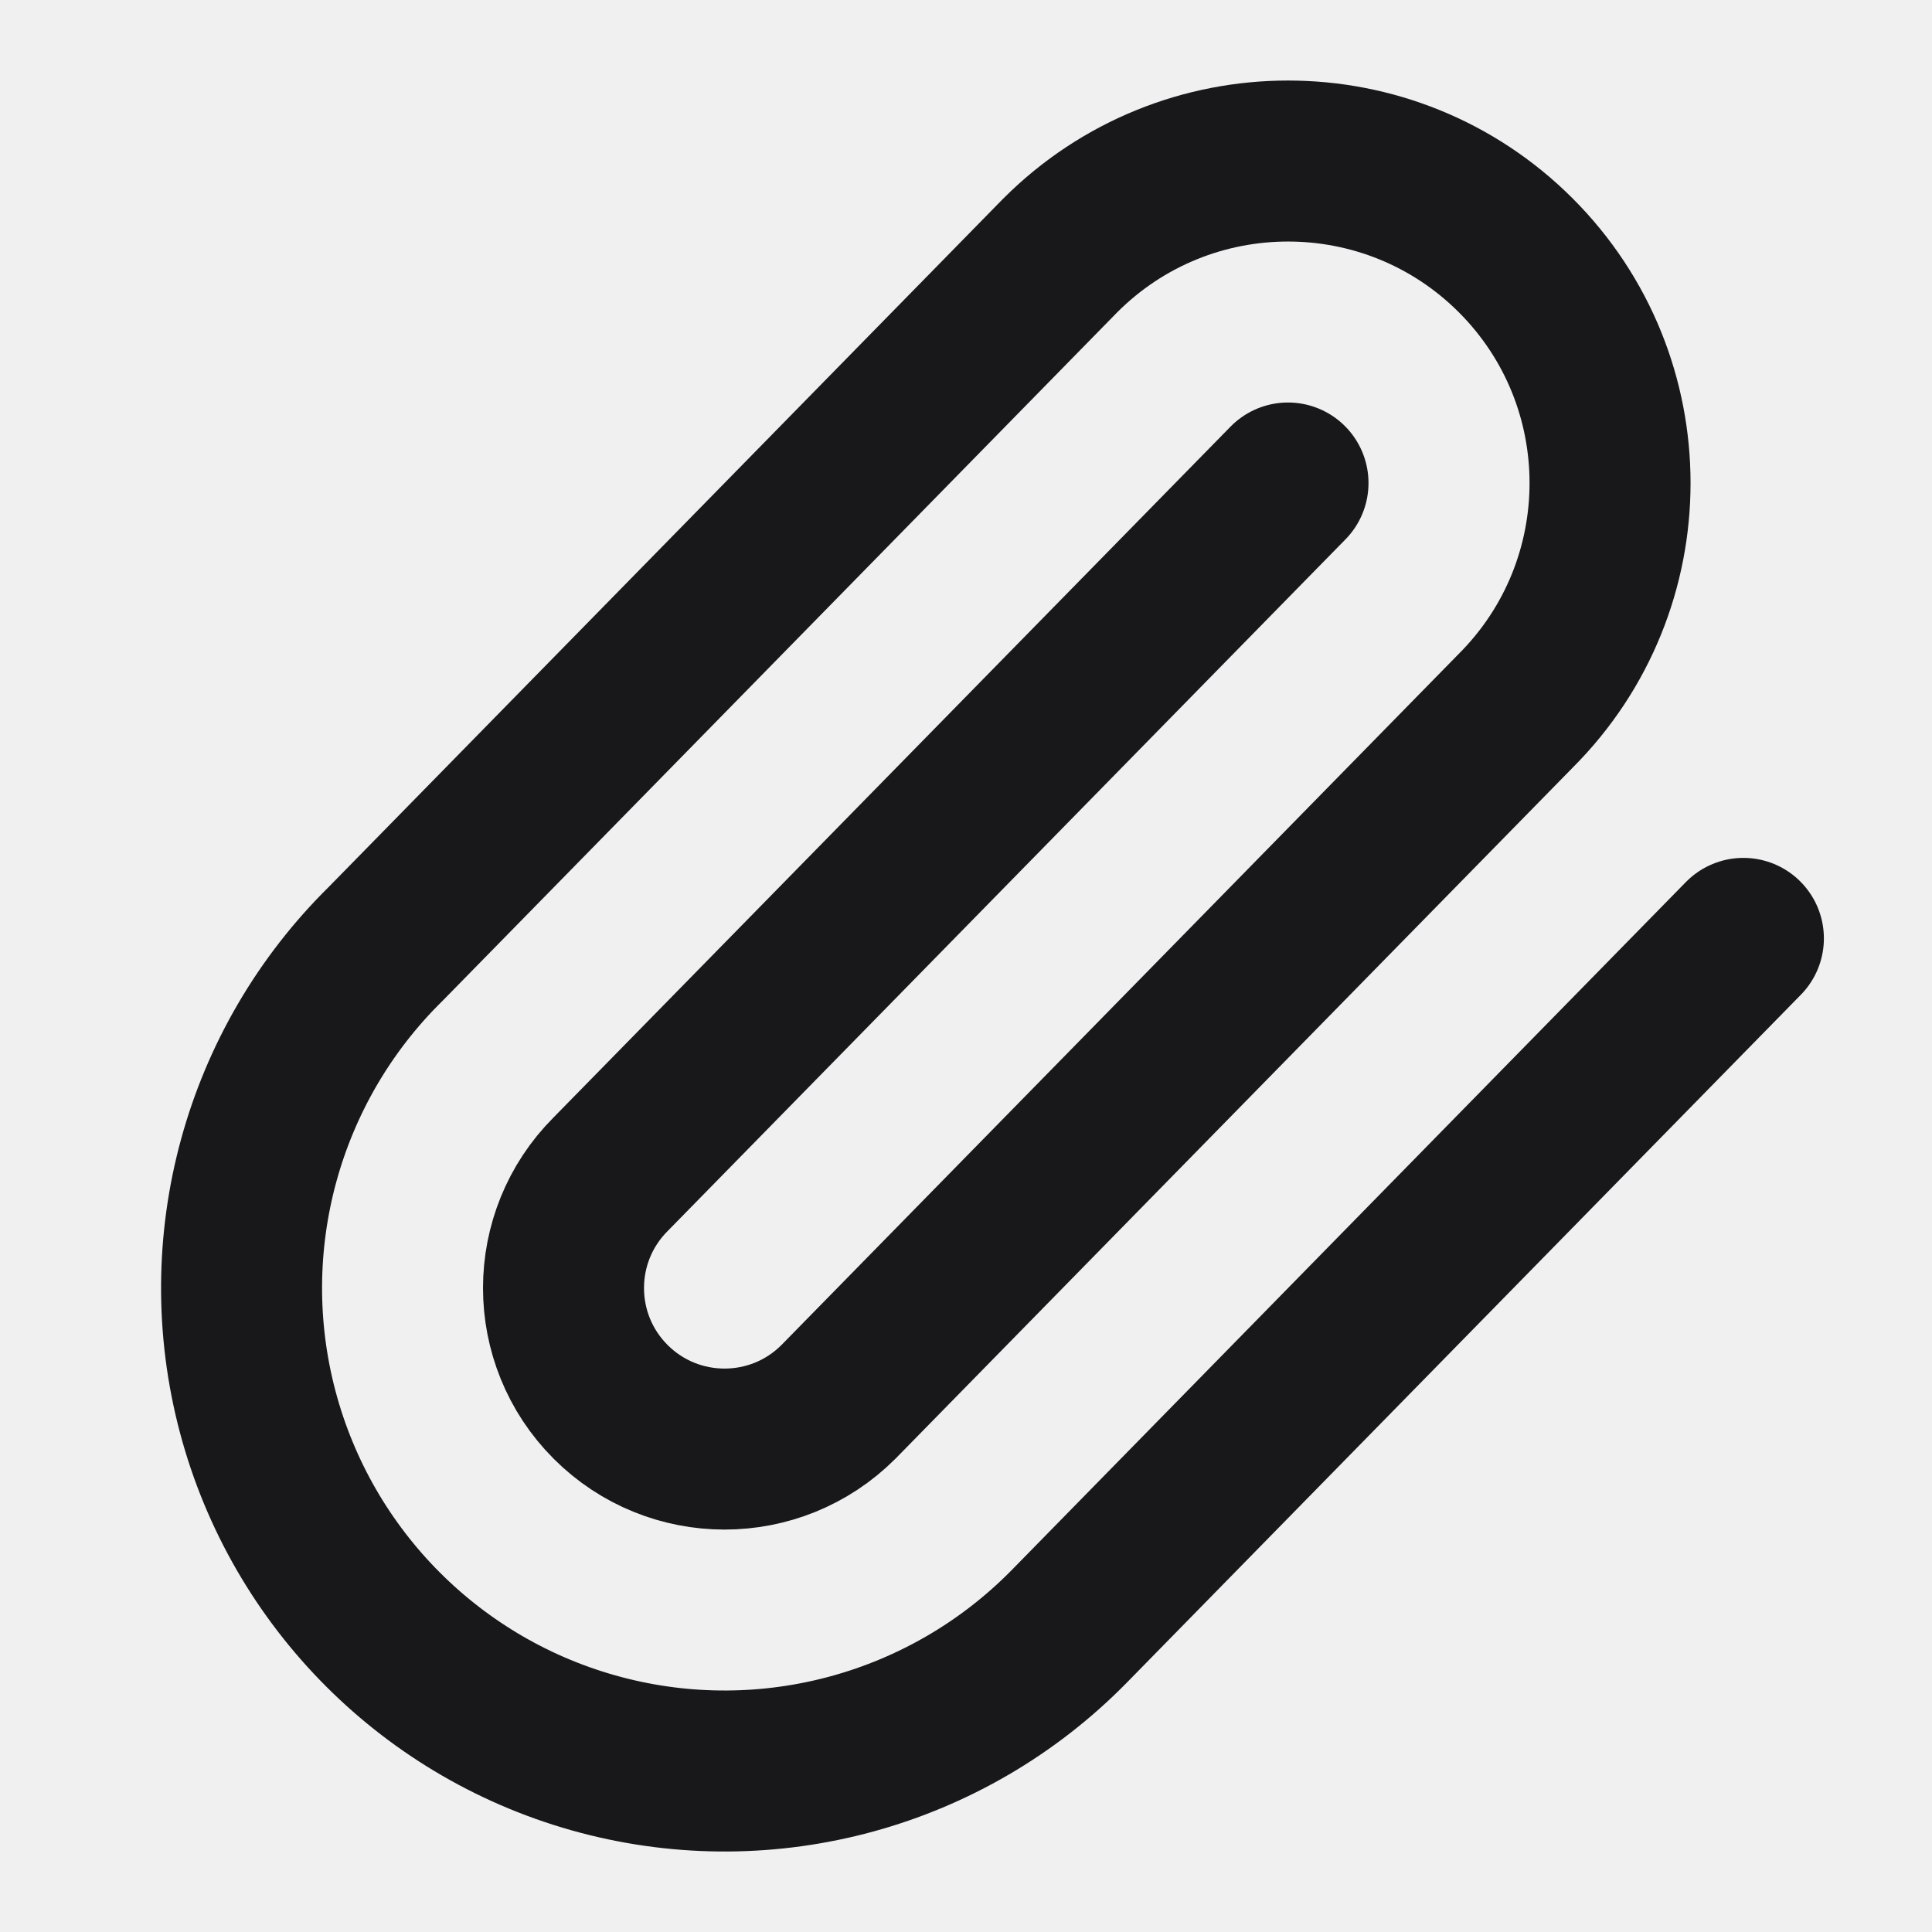
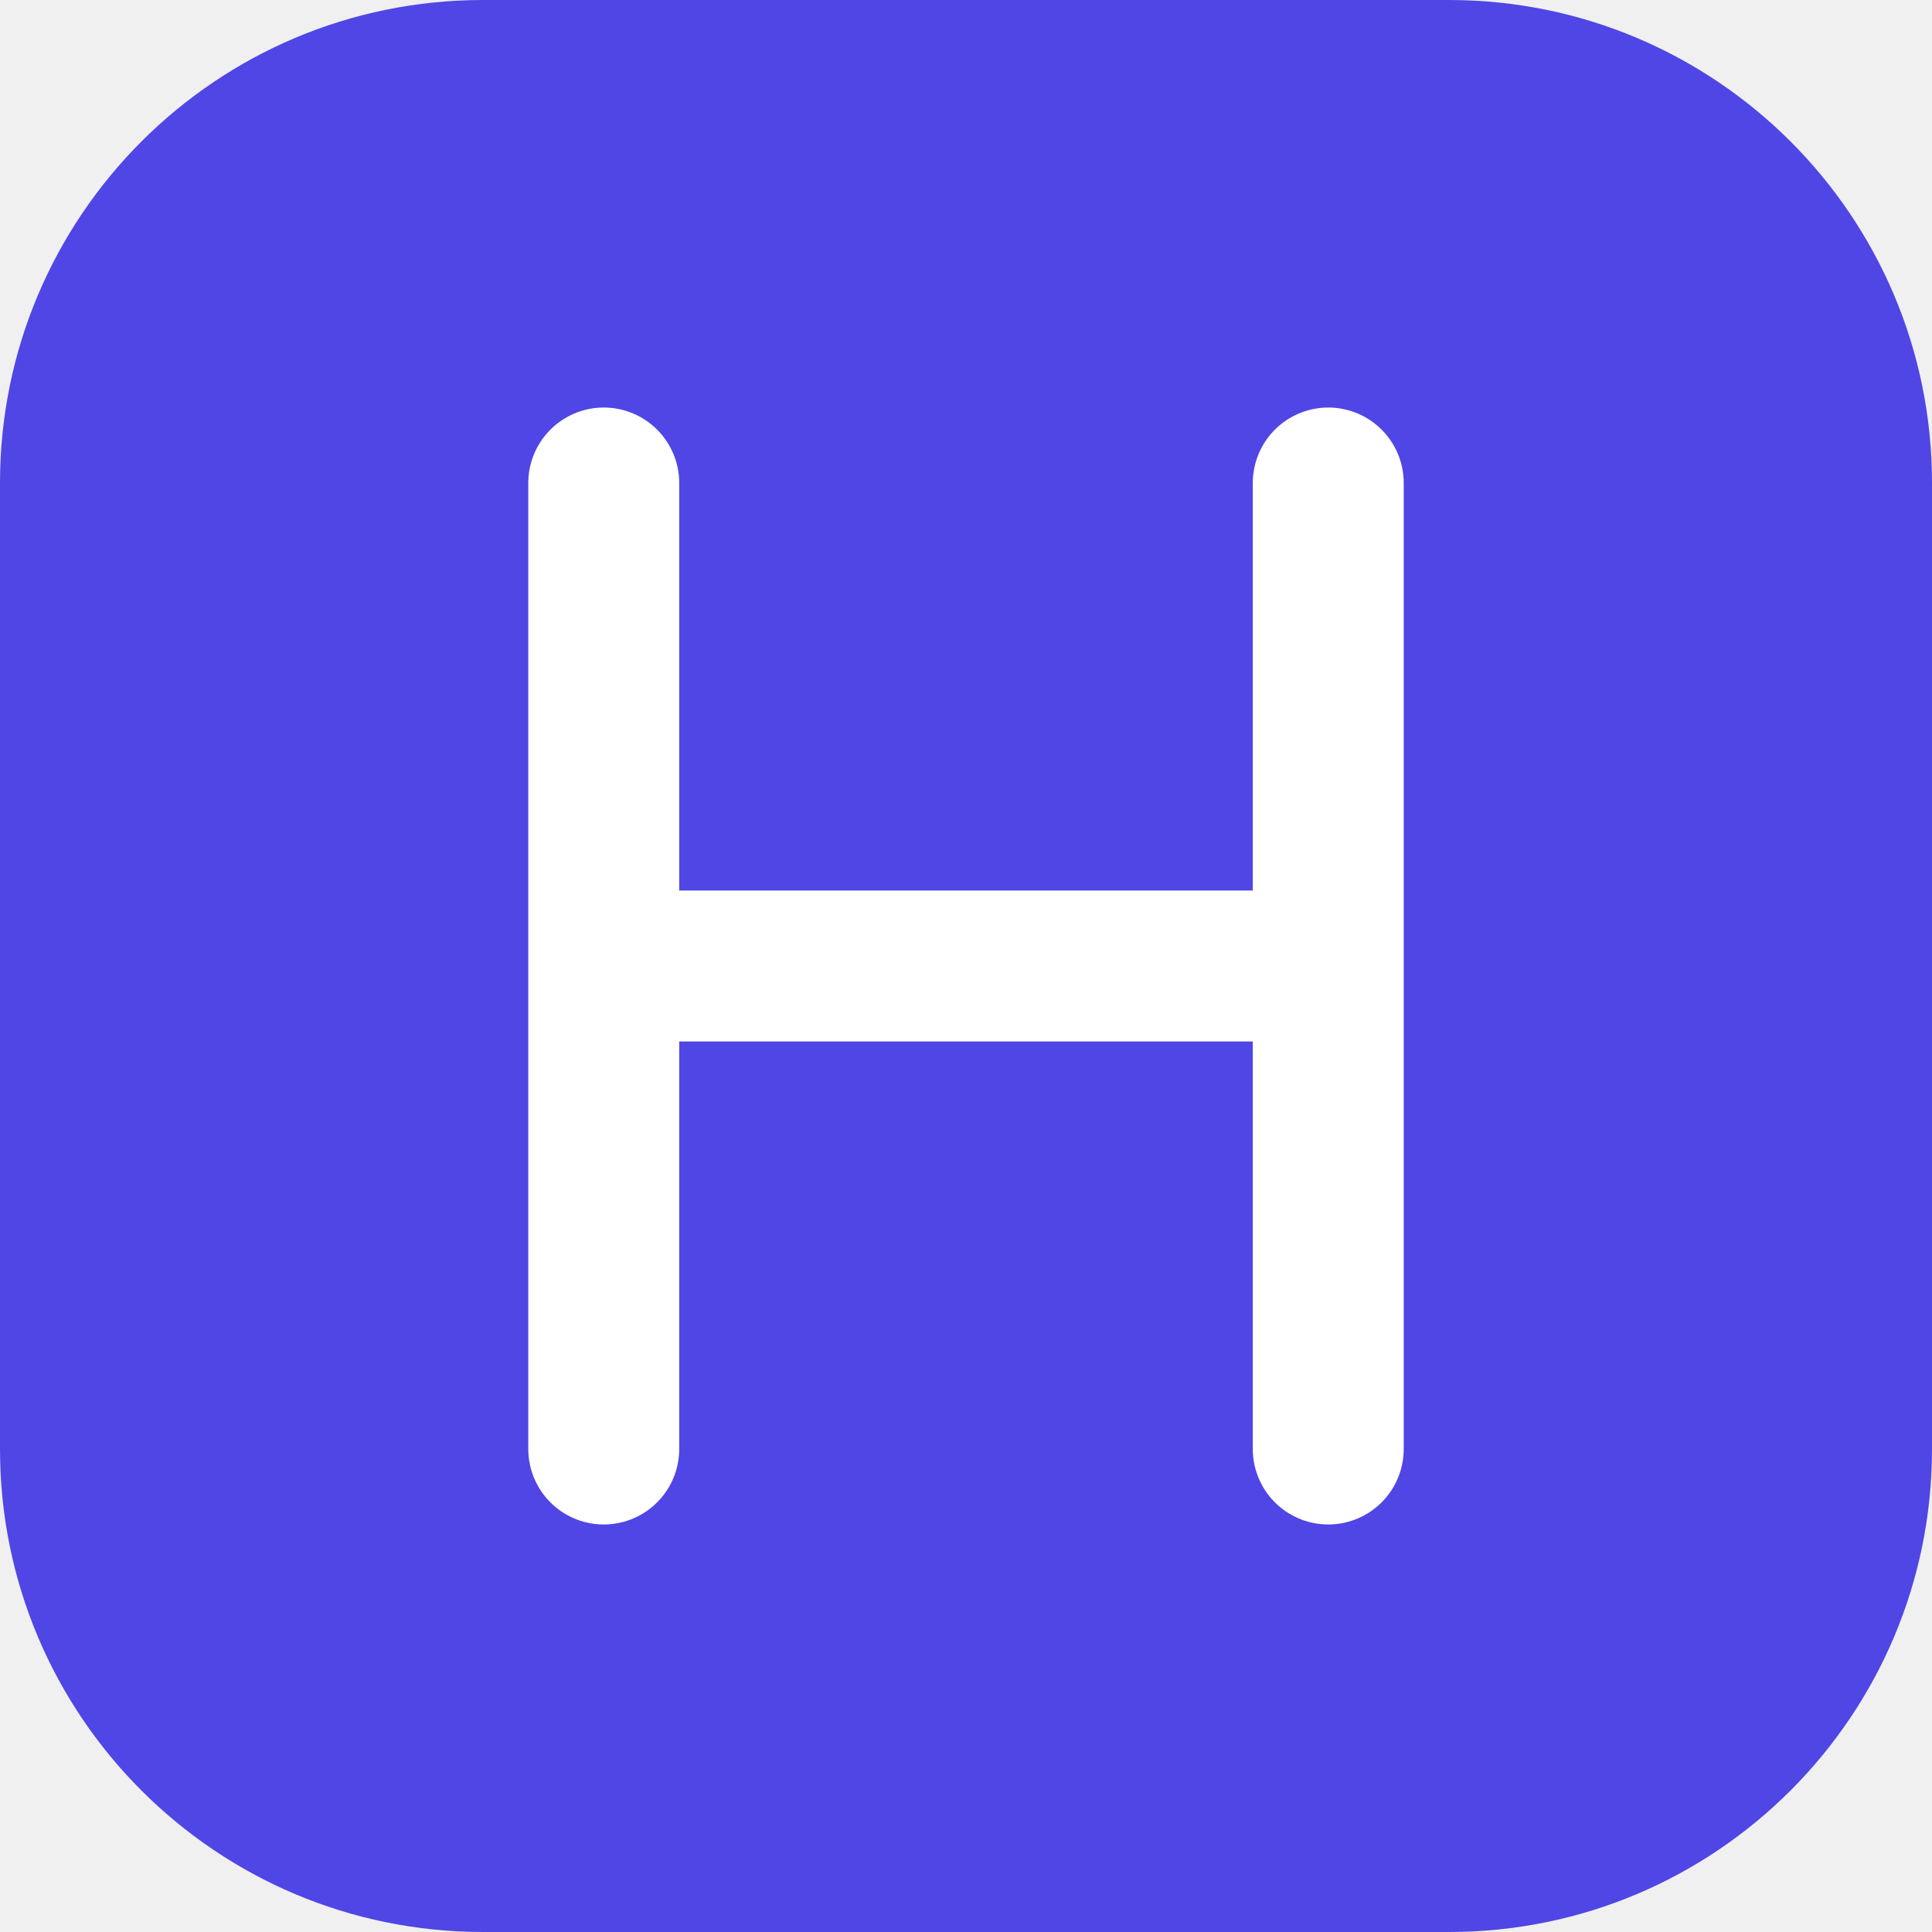
- <svg xmlns="http://www.w3.org/2000/svg" viewBox="0 0 24 24" fill="none" stroke-linecap="round" stroke-linejoin="round">
+ <svg xmlns="http://www.w3.org/2000/svg" viewBox="0 0 32 32" fill="none">
  <style>
-     path { stroke: #18181b; }
+     rect { fill: #4F46E5; }
+     path { stroke: #FFFFFF; }
    @media (prefers-color-scheme: dark) {
-       path { stroke: #e4e4e7; }
+       rect { fill: #6366F1; }
+       path { stroke: #FFFFFF; }
    }
  </style>
-   <path stroke-width="2" d="m16 6-8.414 8.586a2 2 0 0 0 2.829 2.829l8.414-8.586a4 4 0 1 0-5.657-5.657l-8.379 8.551a6 6 0 1 0 8.485 8.485l8.379-8.551" />
+   <rect width="32" height="32" rx="8" />
+   <path stroke-width="2.5" stroke-linecap="round" stroke-linejoin="round" d="M10 8v16M22 8v16M10 16h12" />
</svg>
